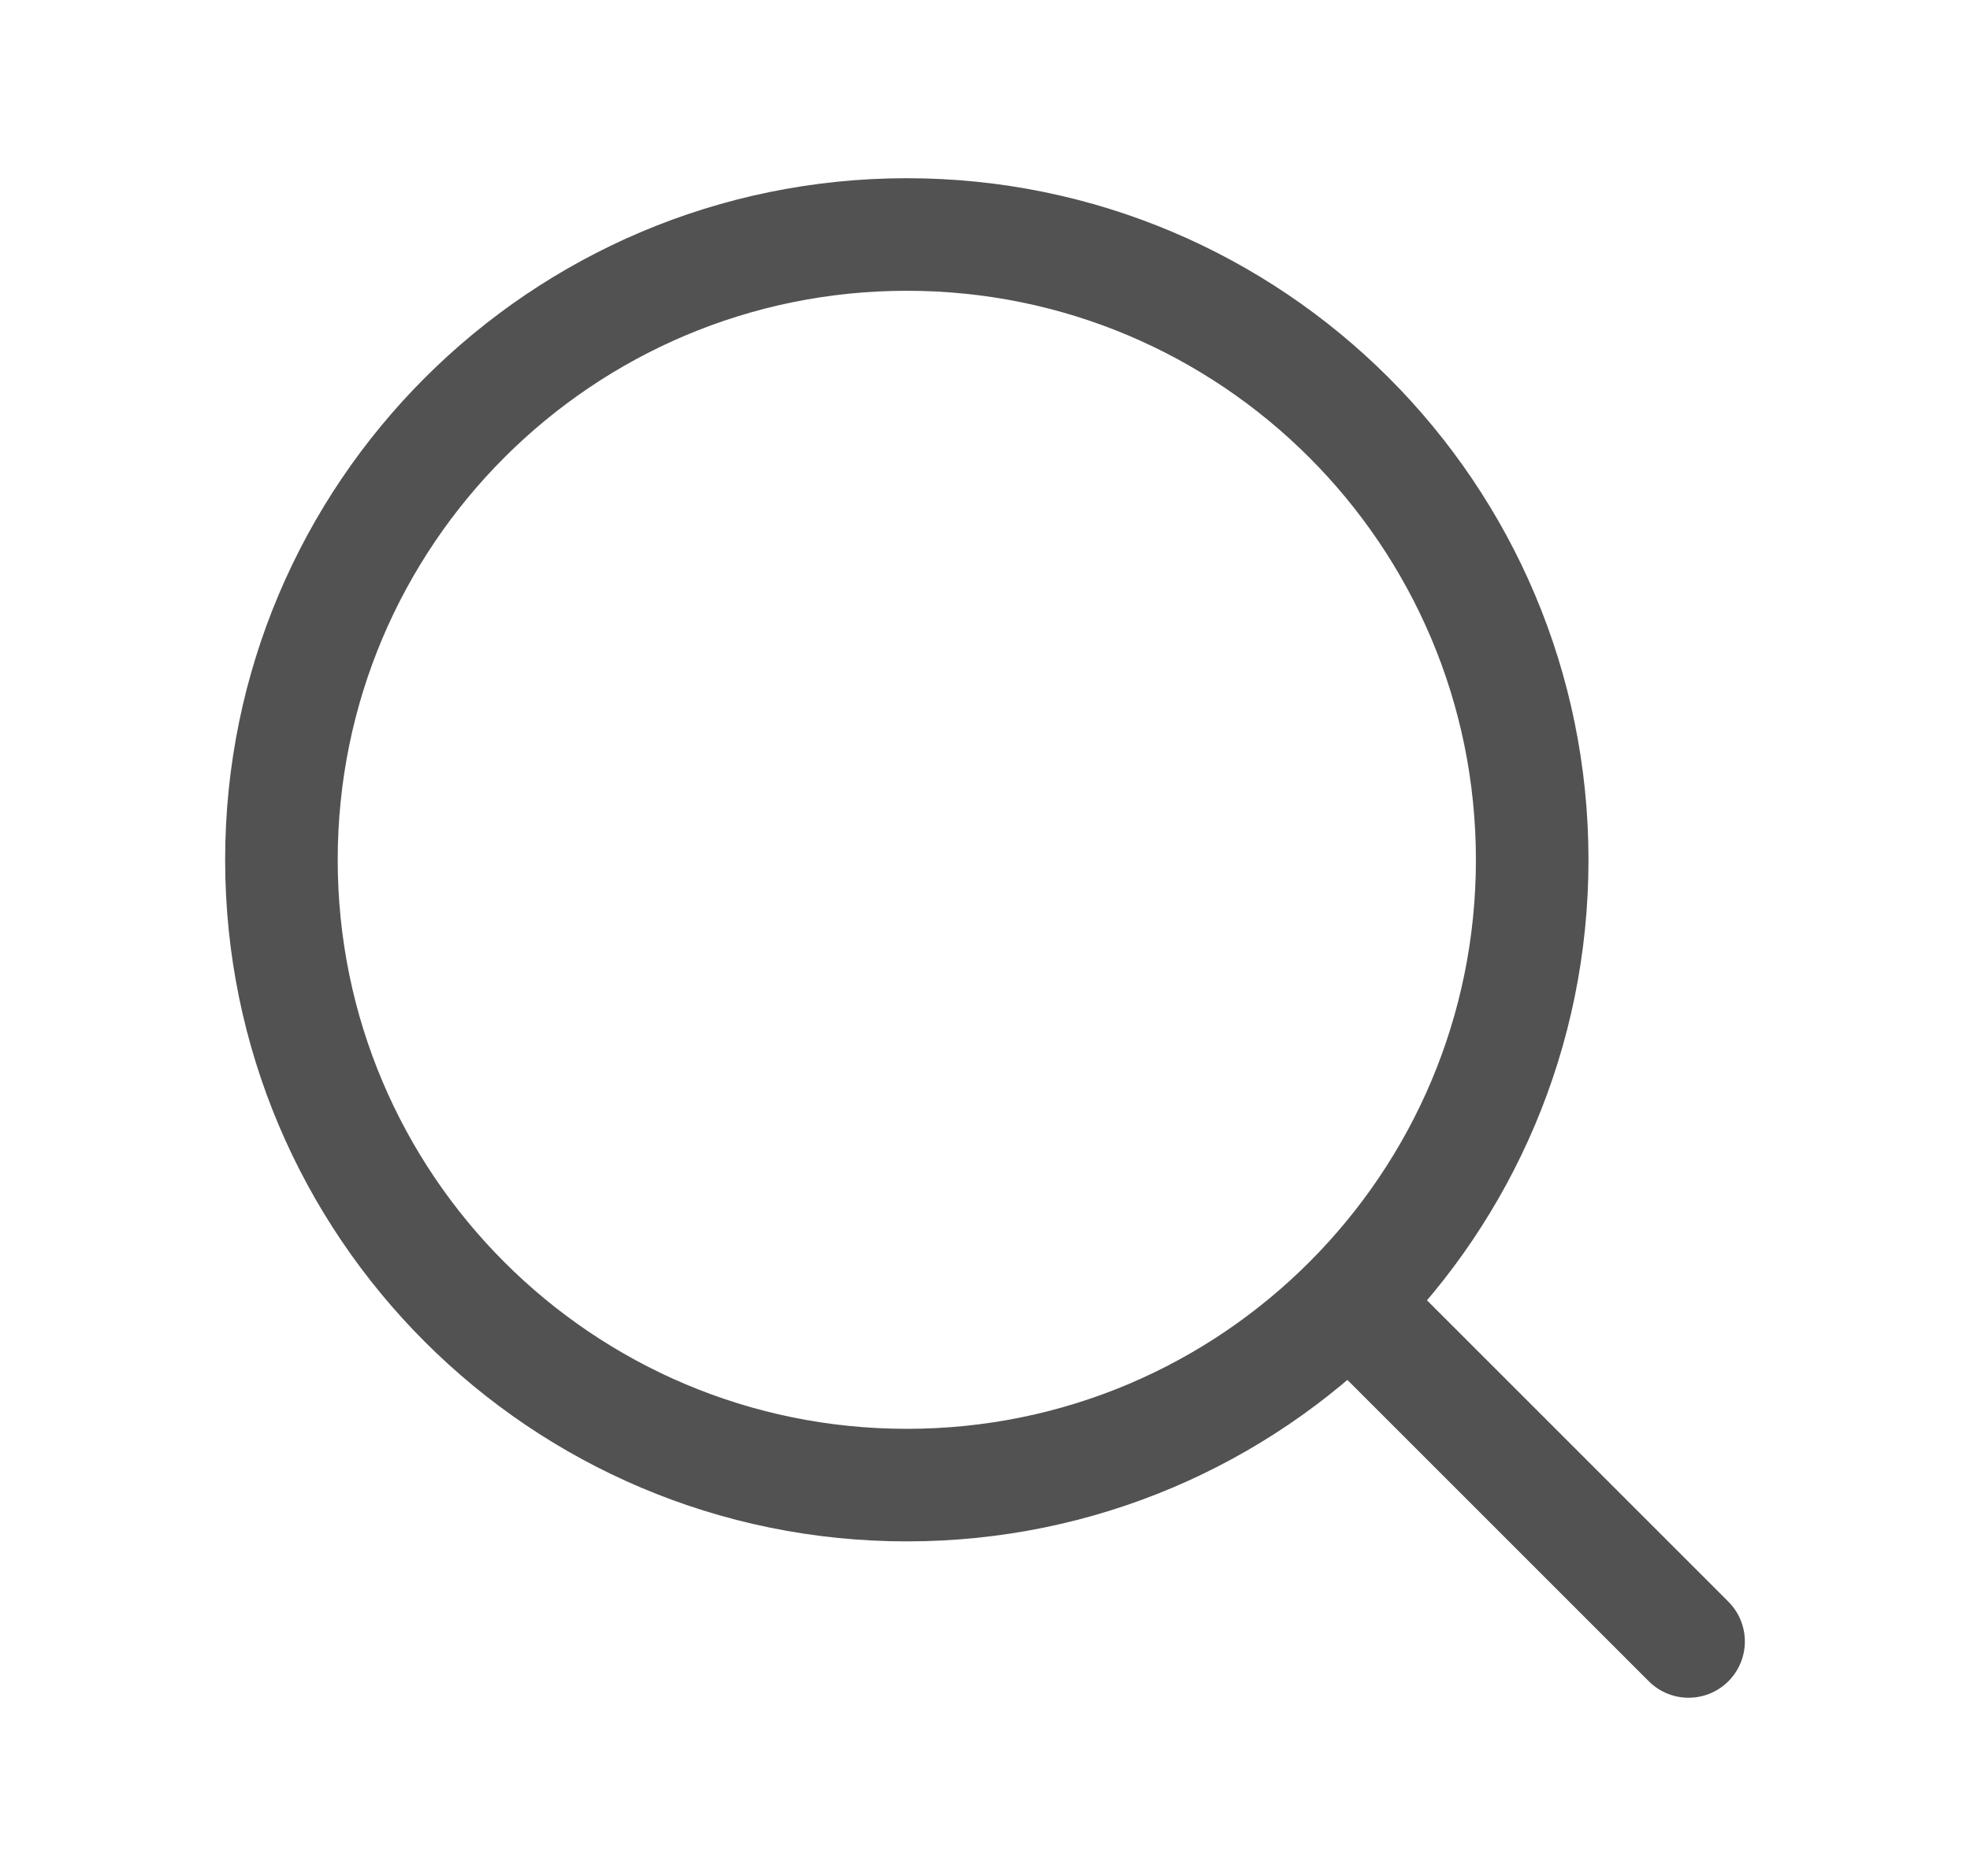
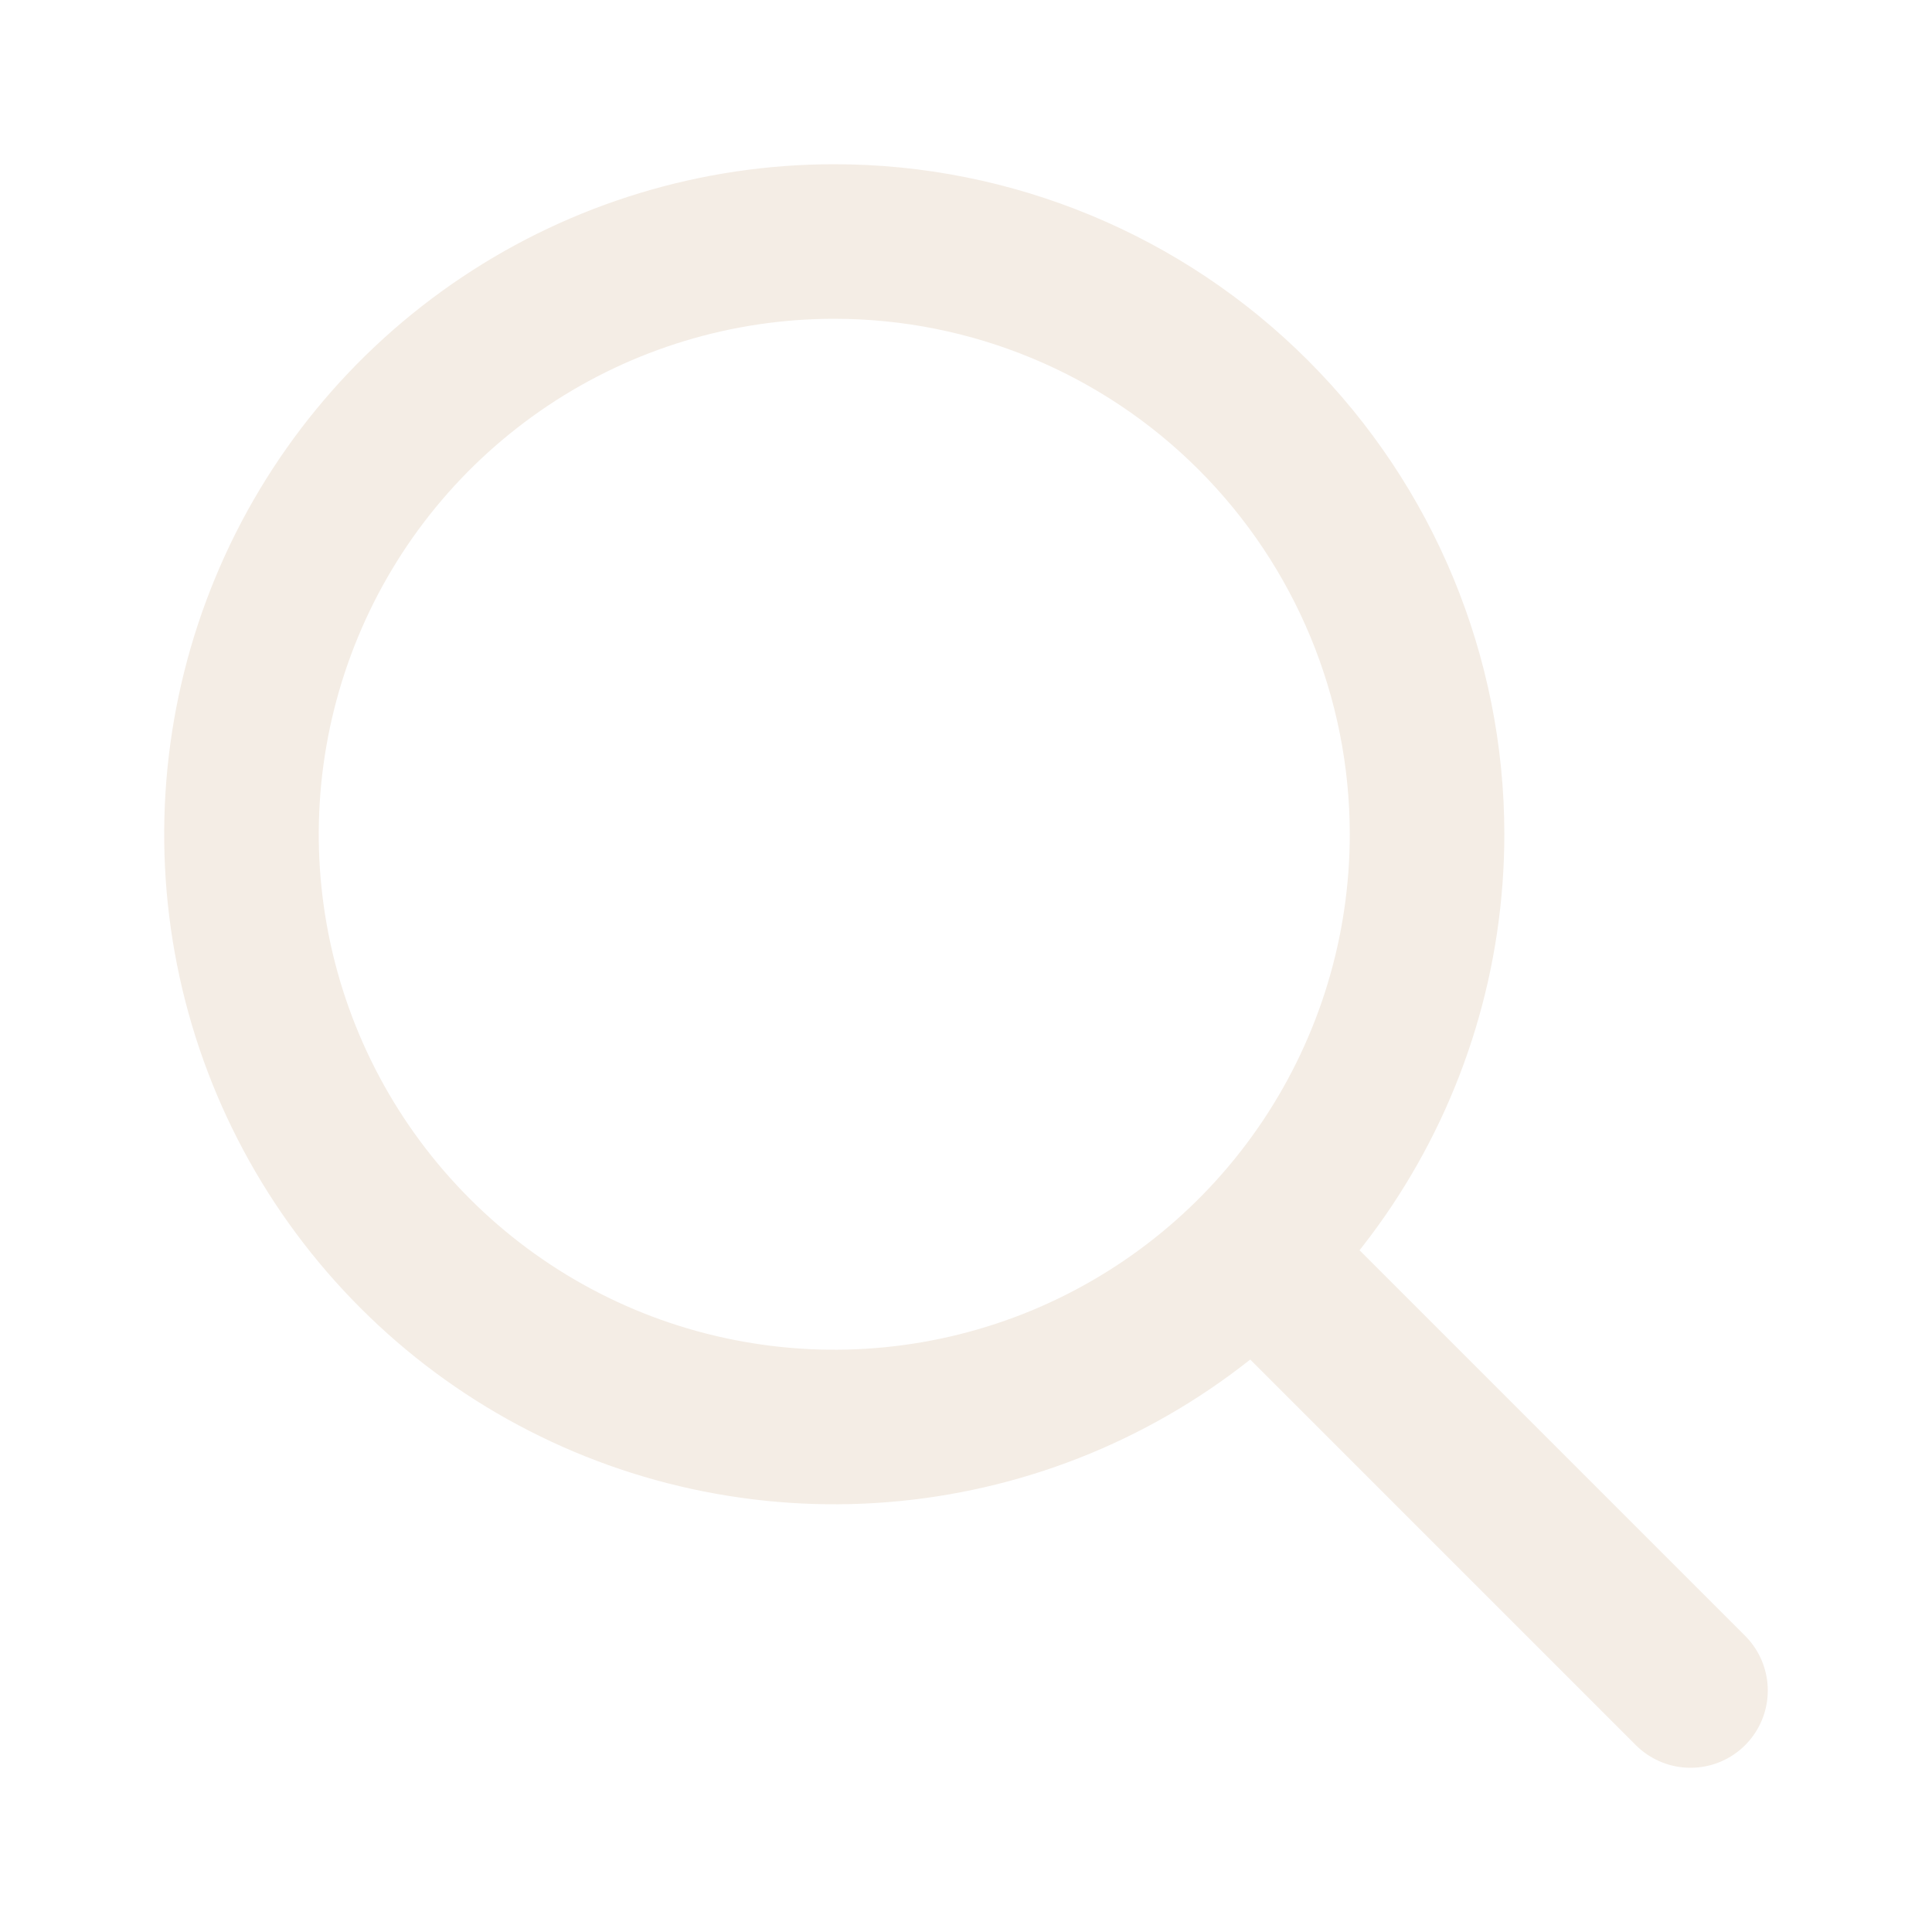
- <svg xmlns="http://www.w3.org/2000/svg" width="21" height="20" viewBox="0 0 21 20" fill="none">
-   <path d="M14.667 14.167L18 17.5" stroke="#525252" stroke-width="1.2" stroke-linecap="round" stroke-linejoin="round" />
-   <path d="M3 9.167C3 12.849 5.985 15.833 9.667 15.833C11.511 15.833 13.18 15.085 14.387 13.874C15.59 12.668 16.333 11.004 16.333 9.167C16.333 5.485 13.349 2.5 9.667 2.5C5.985 2.5 3 5.485 3 9.167Z" stroke="#525252" stroke-width="1.2" stroke-linecap="round" stroke-linejoin="round" />
+ <svg xmlns="http://www.w3.org/2000/svg" width="25" height="25" viewBox="0 0 25 25" fill="none">
+   <path d="M10.795 3.125C9.278 3.125 7.795 3.575 6.534 4.418C5.273 5.261 4.289 6.458 3.709 7.86C3.128 9.262 2.976 10.804 3.272 12.292C3.568 13.78 4.299 15.146 5.372 16.219C6.444 17.292 7.811 18.023 9.299 18.318C10.787 18.614 12.329 18.462 13.731 17.882C15.132 17.301 16.33 16.318 17.173 15.057C18.016 13.796 18.466 12.312 18.466 10.795C18.466 8.761 17.657 6.81 16.219 5.372C14.781 3.933 12.83 3.125 10.795 3.125Z" stroke="#F4EDE5" stroke-width="2" stroke-miterlimit="10" />
+   <path d="M16.518 16.518L21.875 21.875" stroke="#F4EDE5" stroke-width="2" stroke-miterlimit="10" stroke-linecap="round" />
</svg>
